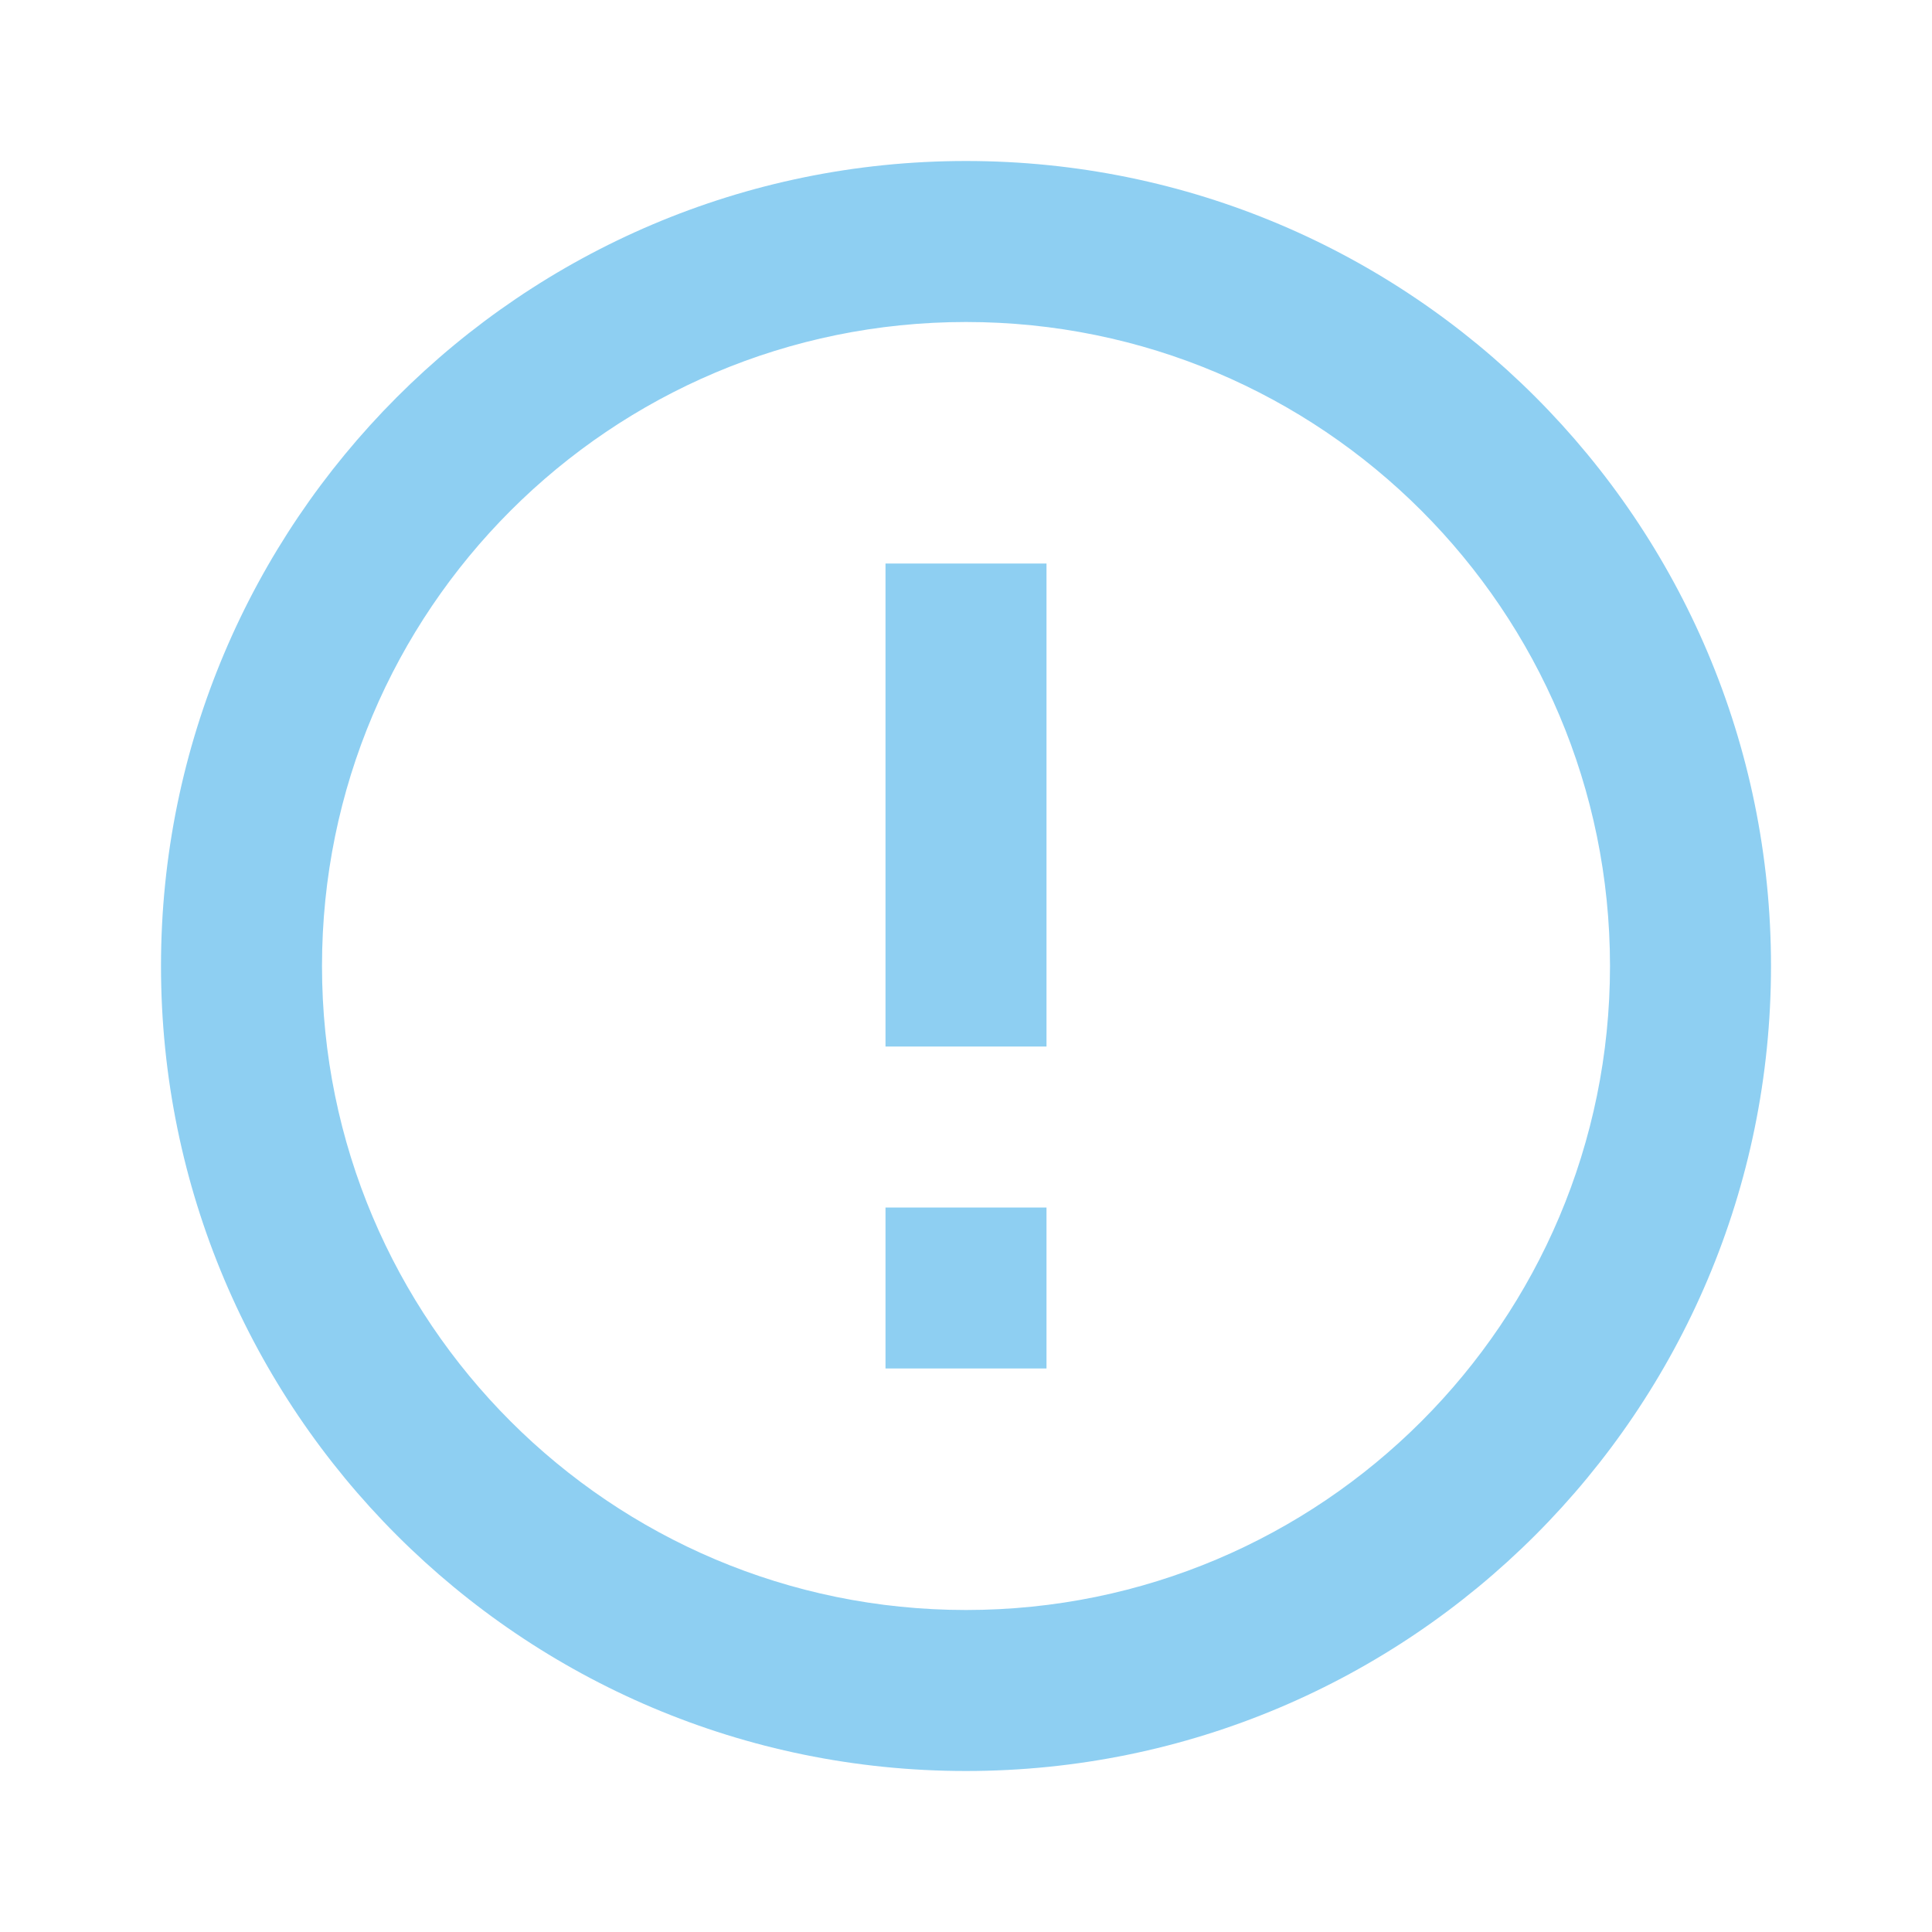
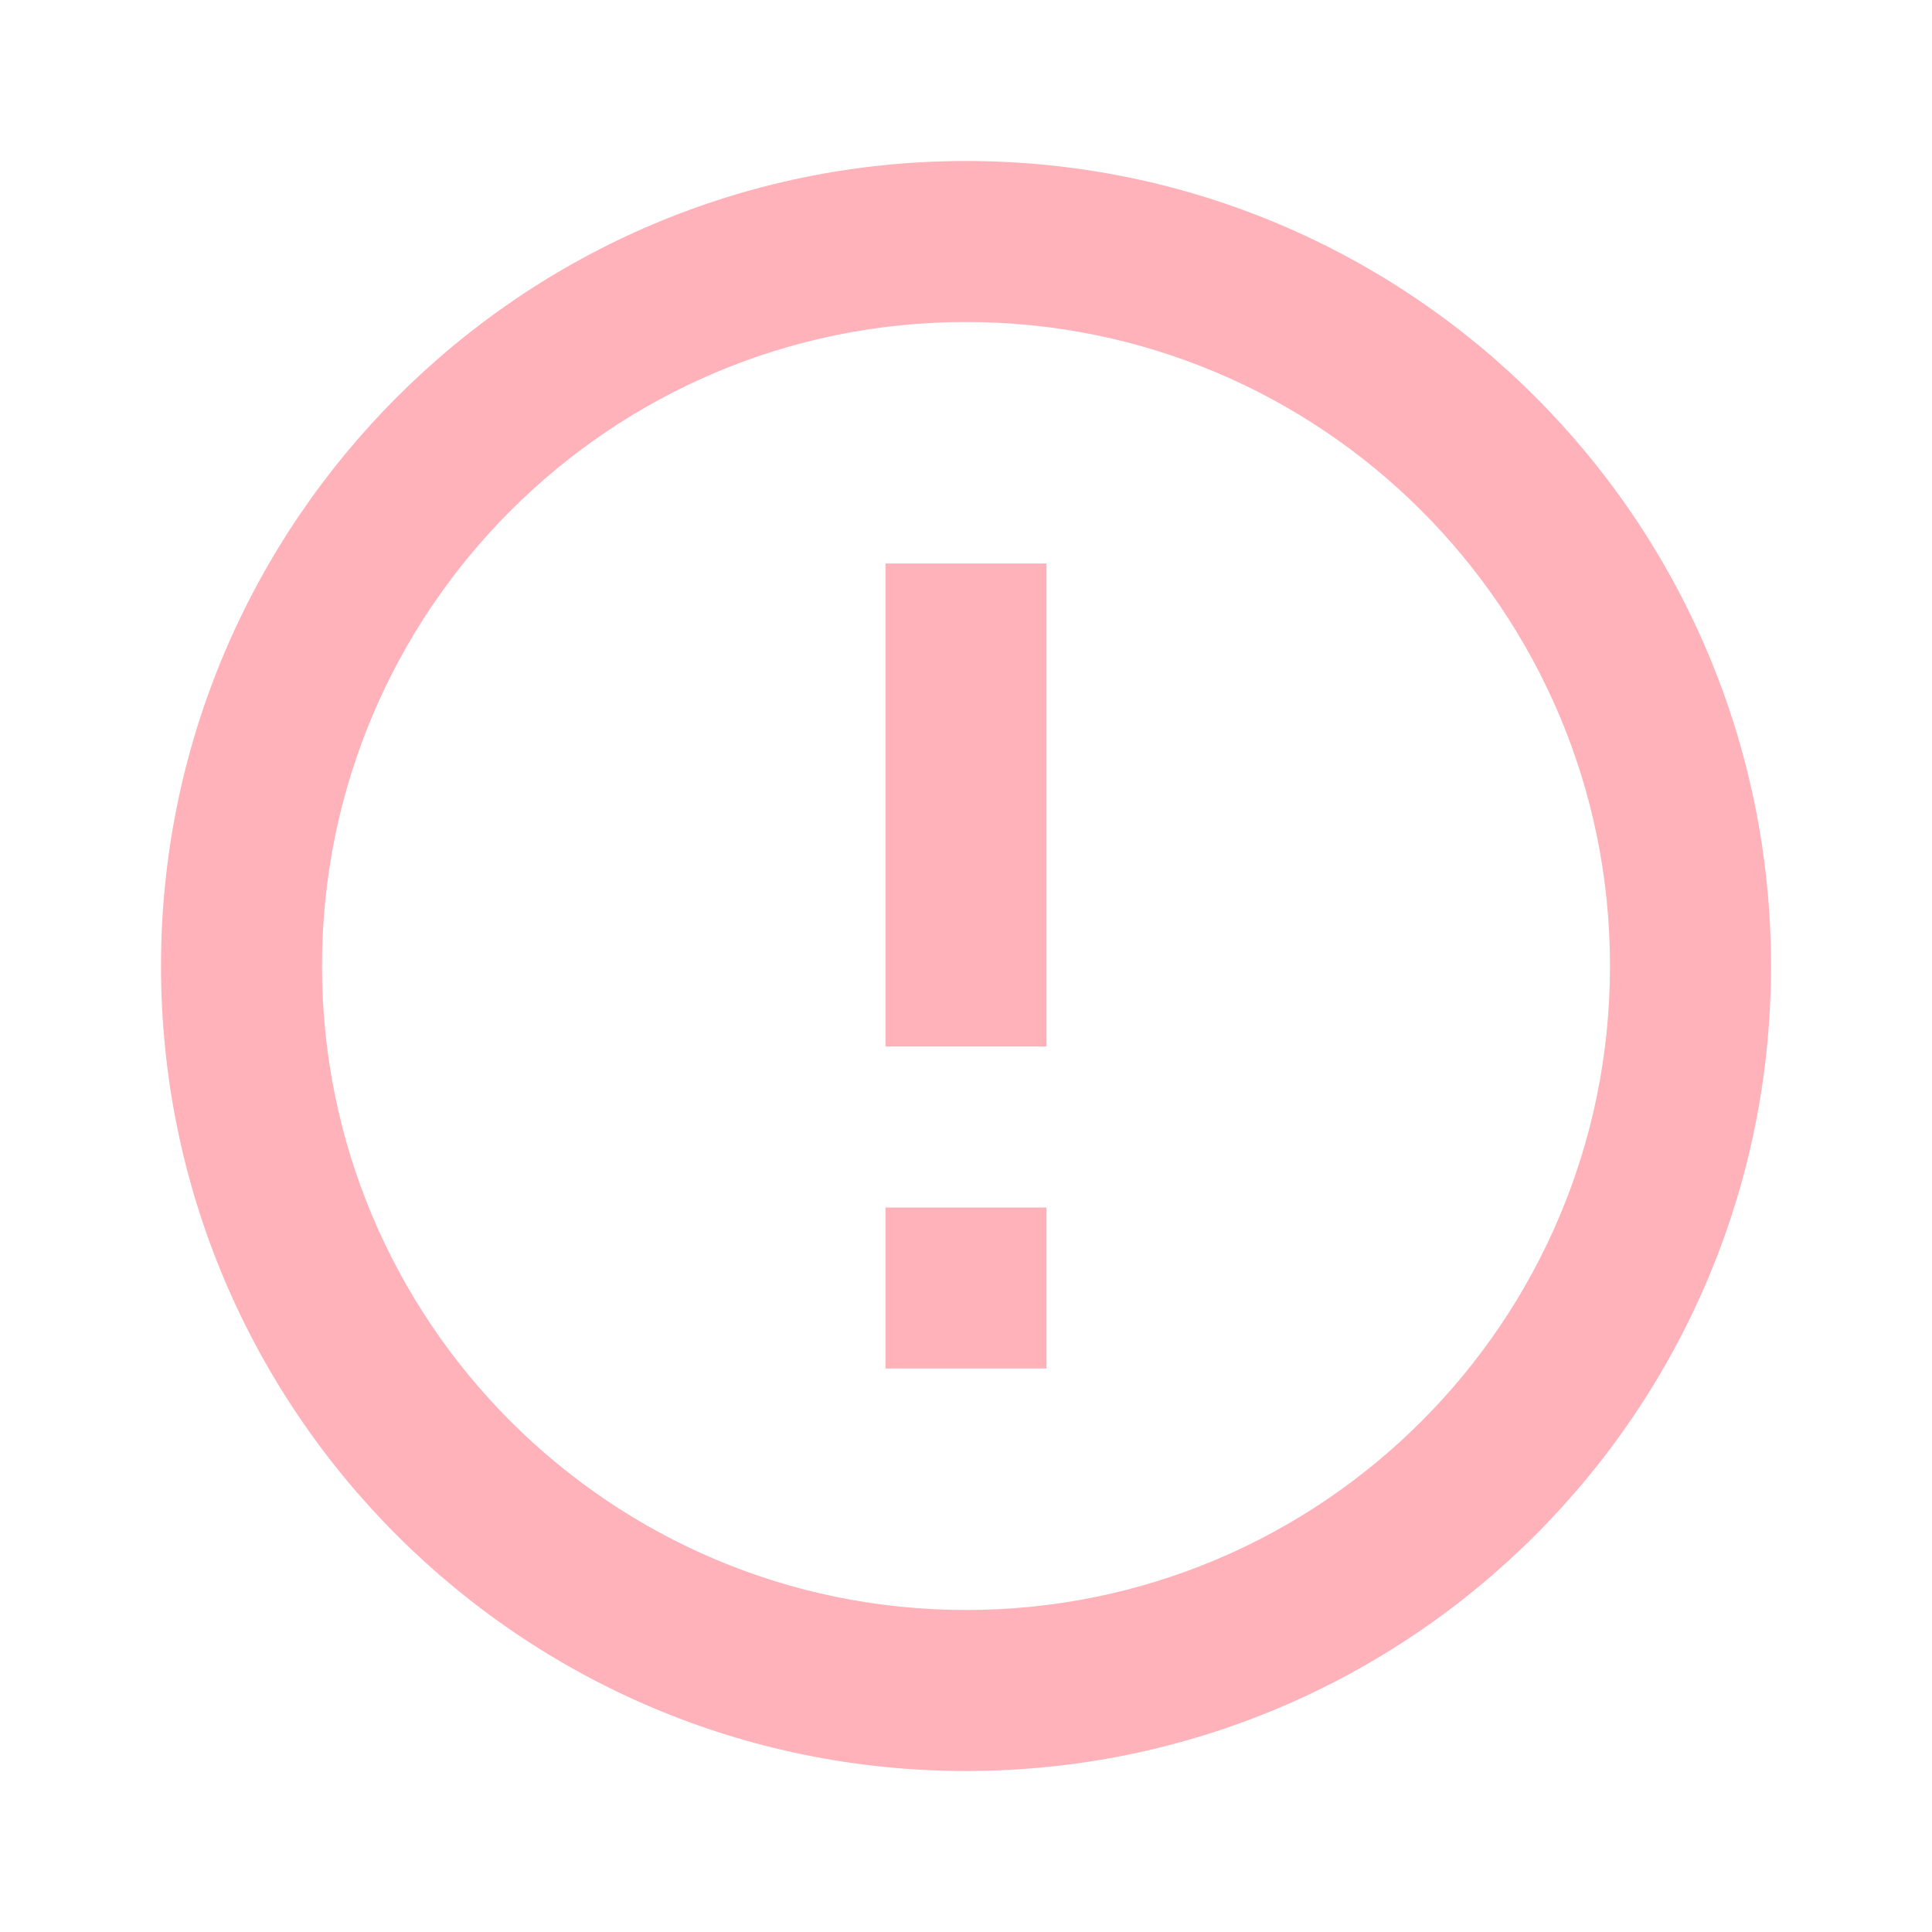
- <svg xmlns="http://www.w3.org/2000/svg" fill="#8ECFF2" preserveAspectRatio="xMidYMid meet" id="mdi-alert-circle-outline" viewBox="0 0 24 24">
+ <svg xmlns="http://www.w3.org/2000/svg" fill="#FFB2B9" preserveAspectRatio="xMidYMid meet" id="mdi-alert-circle-outline" viewBox="0 0 24 24">
  <path d="M11,15H13V17H11V15M11,7H13V13H11V7M12,2C6.47,2 2,6.5 2,12A10,10 0 0,0 12,22A10,10 0 0,0 22,12A10,10 0 0,0 12,2M12,20A8,8 0 0,1 4,12A8,8 0 0,1 12,4A8,8 0 0,1 20,12A8,8 0 0,1 12,20Z" />
</svg>
